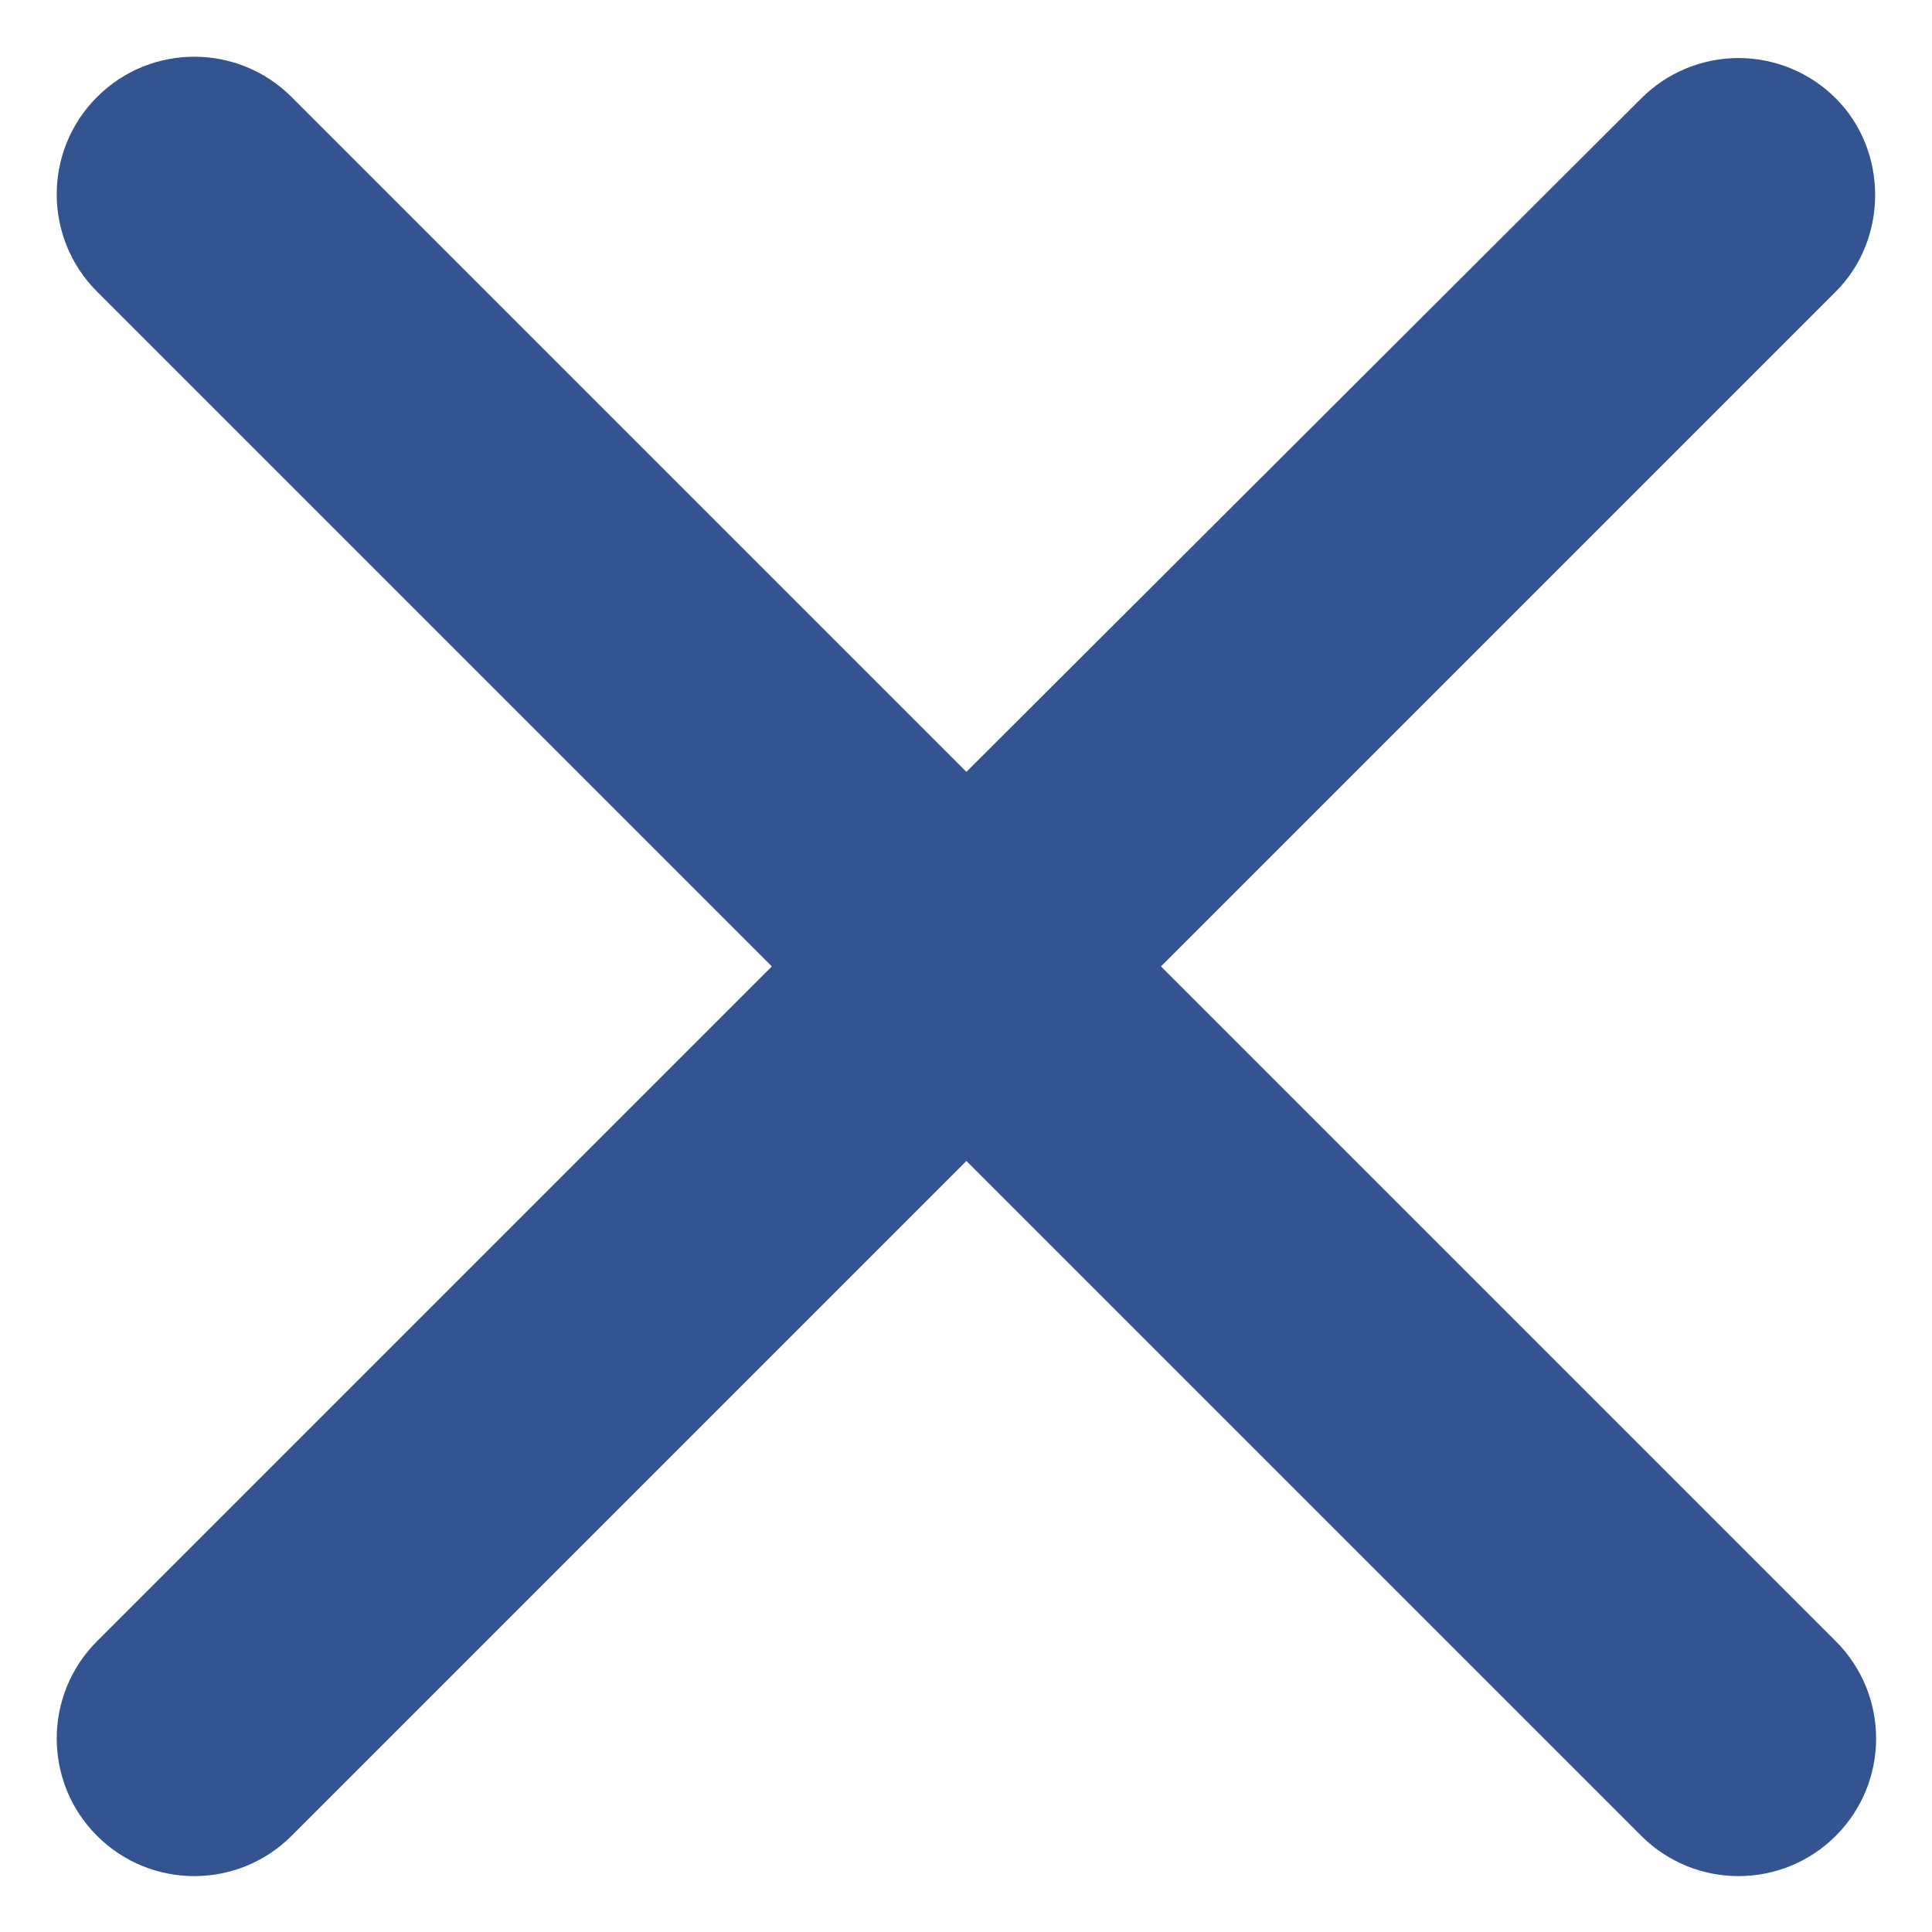
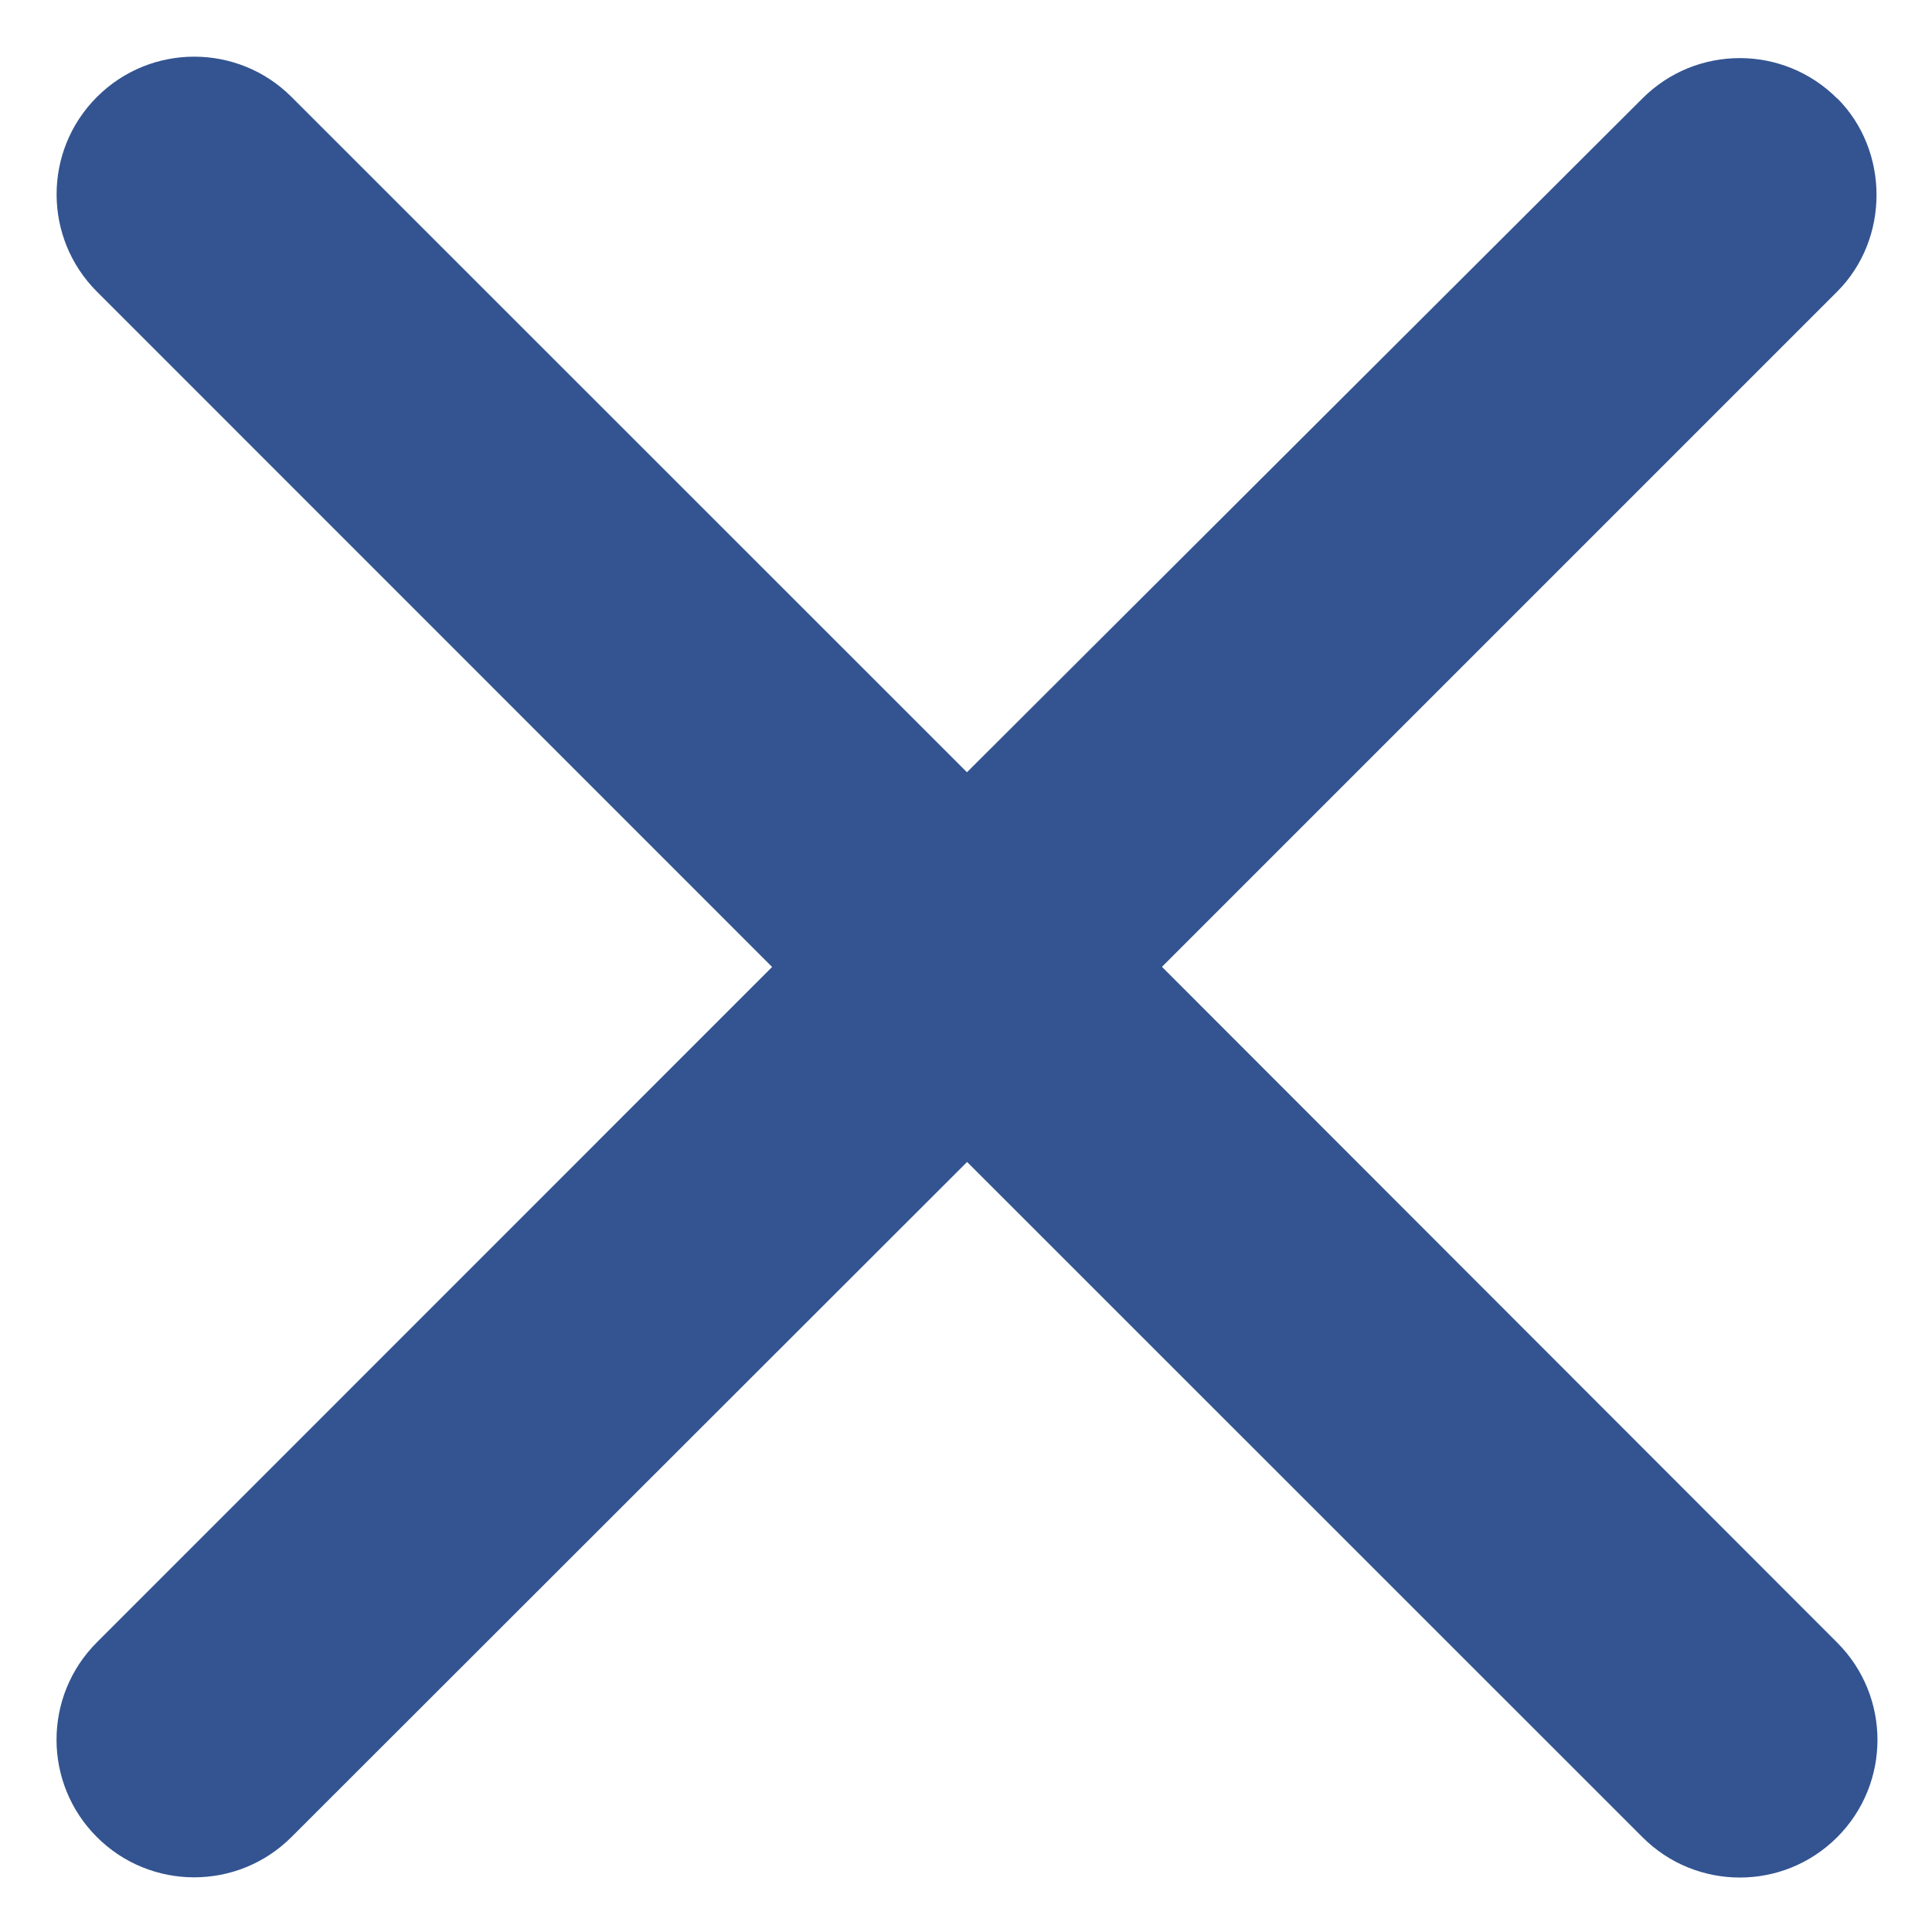
<svg xmlns="http://www.w3.org/2000/svg" width="14" height="14" viewBox="0 0 14 14">
  <g>
    <g>
      <g />
      <g>
-         <path fill="#335491" d="M13.303.713a.996.996 0 0 0-1.41 0l-4.89 4.88-4.89-4.89a.996.996 0 1 0-1.41 1.41l4.89 4.89-4.89 4.89a.996.996 0 1 0 1.41 1.41l4.89-4.89 4.89 4.89a.996.996 0 1 0 1.41-1.41l-4.89-4.89 4.89-4.89c.38-.38.38-1.02 0-1.4z" />
+         <path fill="#335491" d="M13.312.713a.997.997 0 0 0-1.41 0L7.007 5.596 2.113.703a.997.997 0 1 0-1.411 1.41l4.893 4.894-4.893 4.894a.997.997 0 1 0 1.41 1.411L7.008 8.42l4.894 4.893a.997.997 0 1 0 1.411-1.41L8.42 7.006l4.893-4.893c.38-.38.38-1.021 0-1.401z" />
      </g>
    </g>
  </g>
</svg>
